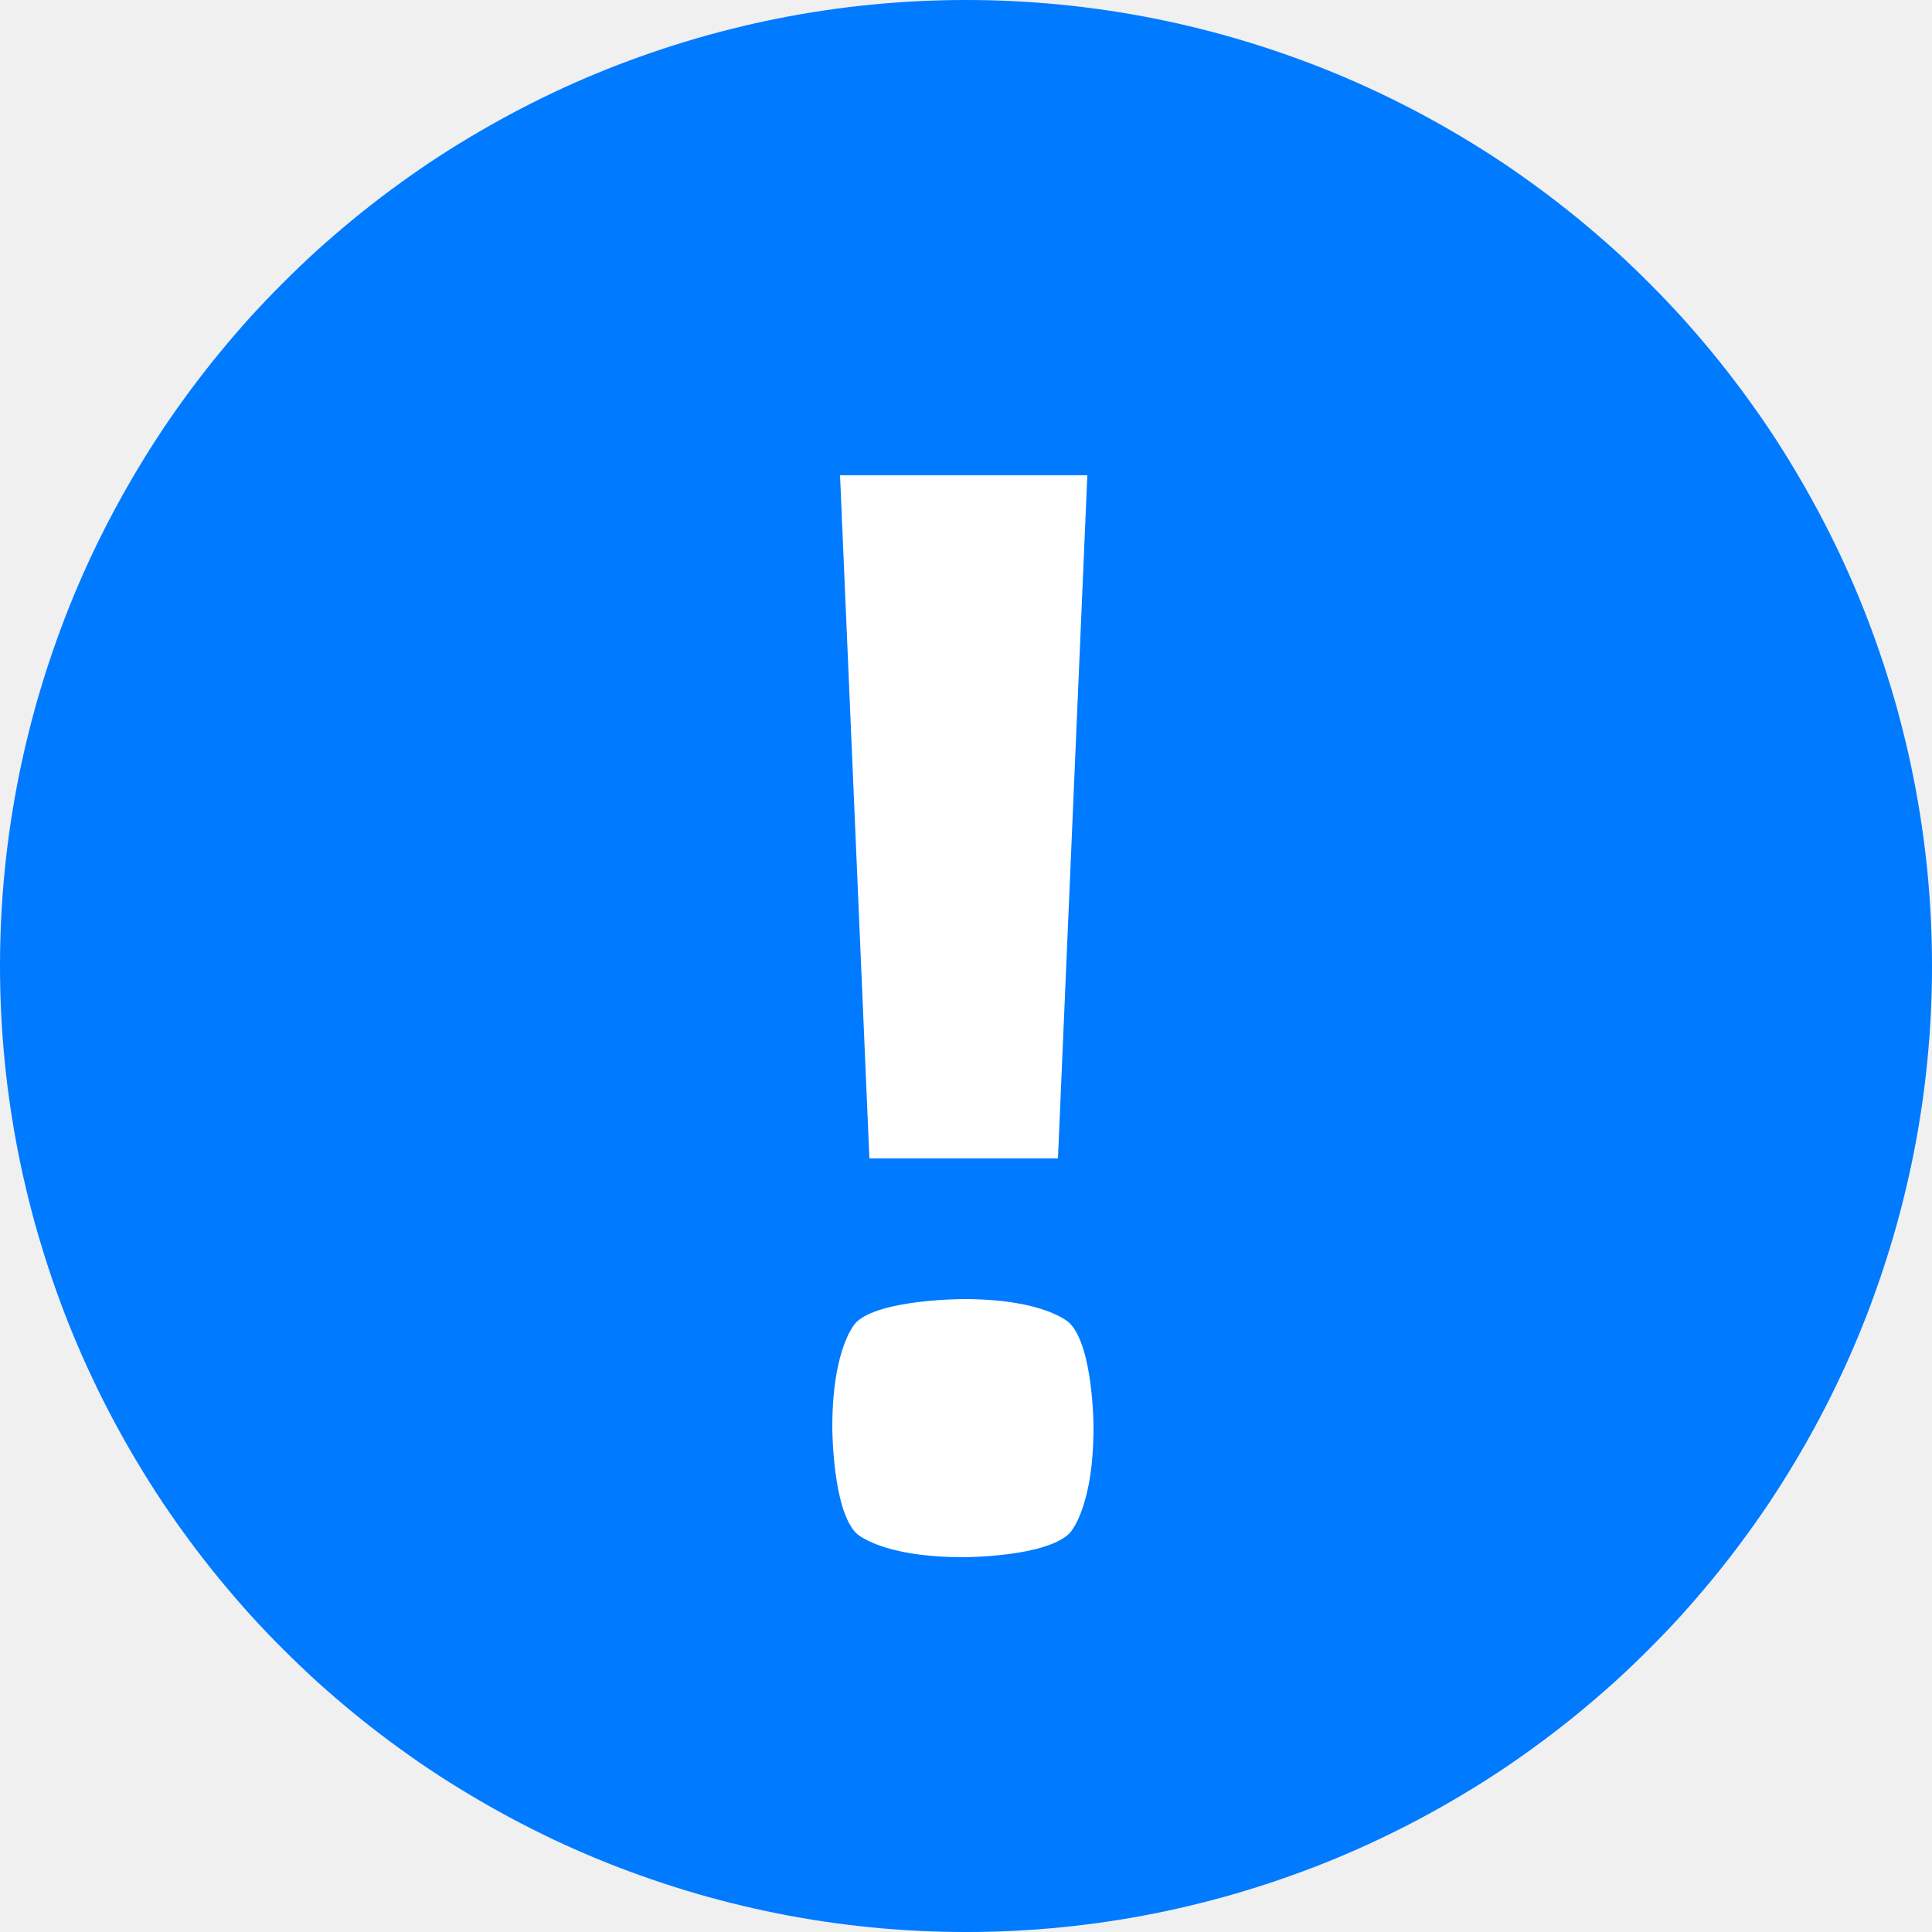
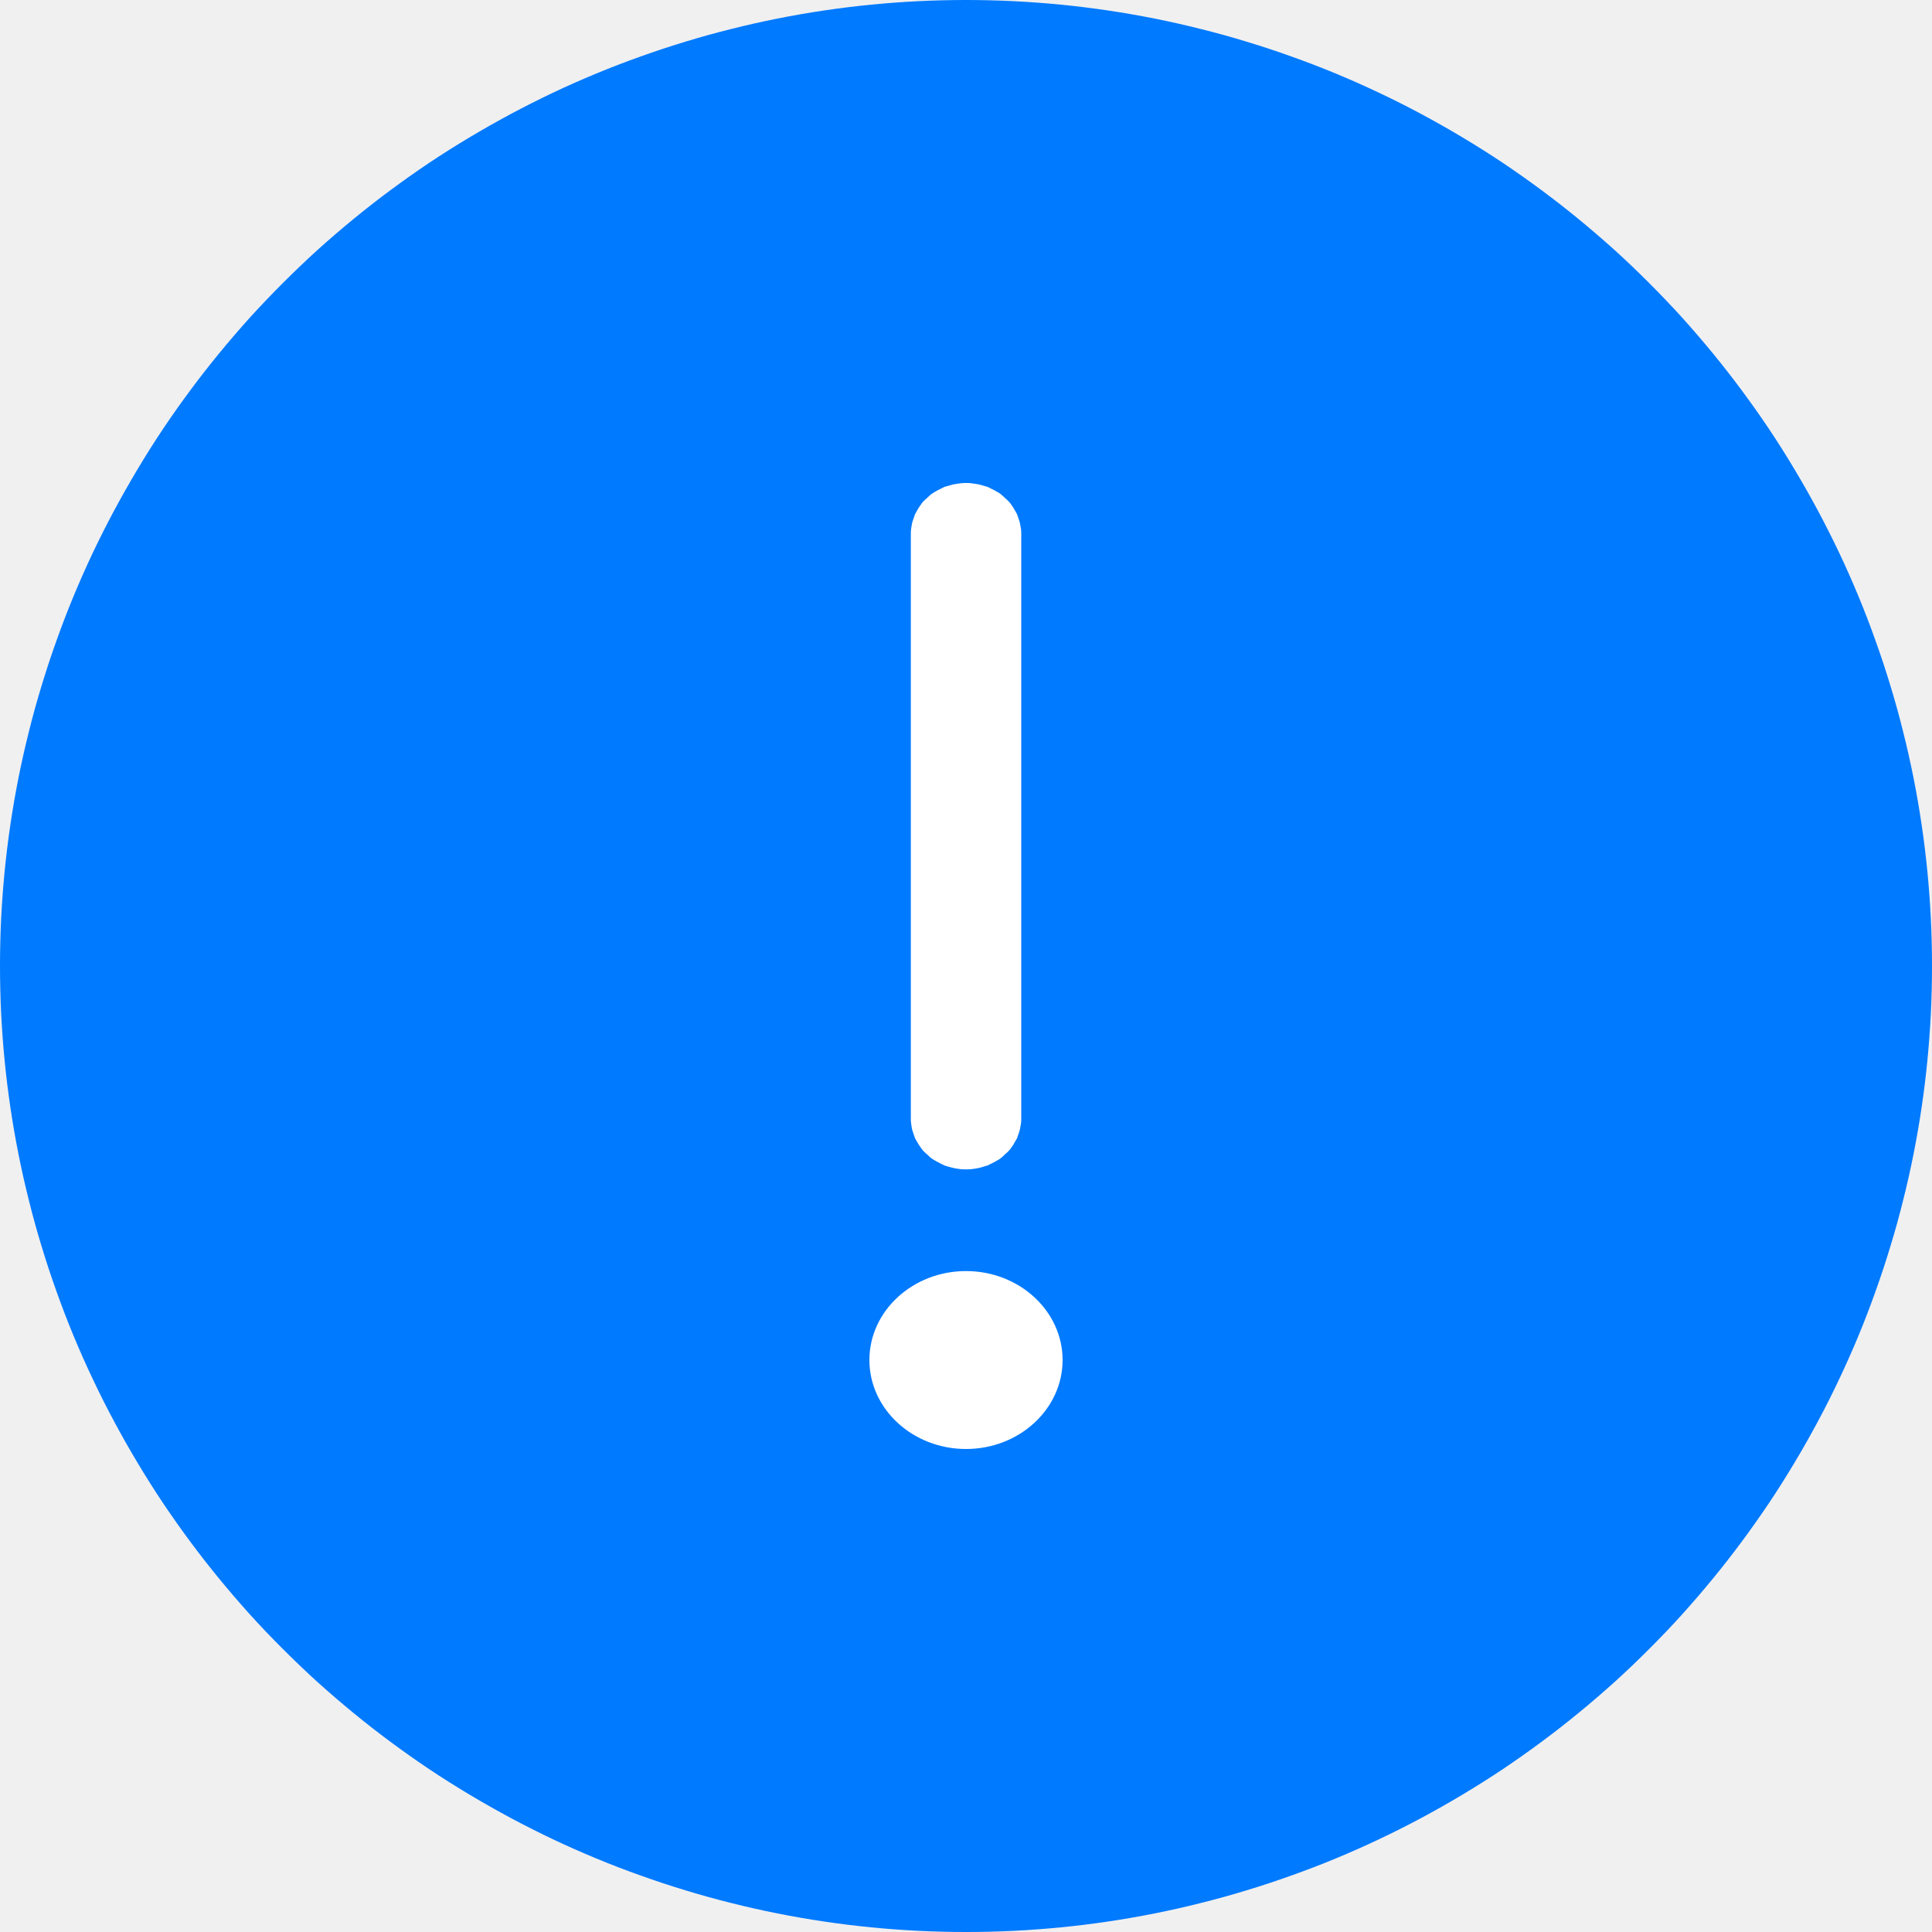
<svg xmlns="http://www.w3.org/2000/svg" width="20" height="20" viewBox="0 0 20 20" fill="none">
  <path fill="#007AFF" d="M0 10Q0 9.755 0.012 9.509Q0.024 9.264 0.048 9.02Q0.072 8.776 0.108 8.533Q0.144 8.29 0.192 8.049Q0.24 7.808 0.3 7.57Q0.359 7.332 0.431 7.097Q0.502 6.862 0.585 6.631Q0.667 6.4 0.761 6.173Q0.855 5.946 0.96 5.724Q1.065 5.503 1.181 5.286Q1.297 5.07 1.423 4.859Q1.549 4.648 1.685 4.444Q1.822 4.24 1.968 4.043Q2.114 3.846 2.27 3.656Q2.426 3.466 2.59 3.284Q2.755 3.103 2.929 2.929Q3.103 2.755 3.284 2.59Q3.466 2.426 3.656 2.27Q3.846 2.114 4.043 1.968Q4.24 1.822 4.444 1.685Q4.648 1.549 4.859 1.423Q5.07 1.297 5.286 1.181Q5.503 1.065 5.724 0.96Q5.946 0.855 6.173 0.761Q6.4 0.667 6.631 0.585Q6.862 0.502 7.097 0.431Q7.332 0.359 7.57 0.3Q7.808 0.24 8.049 0.192Q8.29 0.144 8.533 0.108Q8.776 0.072 9.02 0.048Q9.264 0.024 9.509 0.012Q9.755 0 10 0Q10.245 0 10.491 0.012Q10.736 0.024 10.98 0.048Q11.225 0.072 11.467 0.108Q11.71 0.144 11.951 0.192Q12.192 0.24 12.43 0.3Q12.668 0.359 12.903 0.431Q13.138 0.502 13.369 0.585Q13.6 0.667 13.827 0.761Q14.054 0.855 14.275 0.96Q14.498 1.065 14.714 1.181Q14.931 1.297 15.141 1.423Q15.352 1.549 15.556 1.685Q15.76 1.822 15.957 1.968Q16.154 2.114 16.344 2.27Q16.534 2.426 16.716 2.59Q16.898 2.755 17.071 2.929Q17.245 3.103 17.41 3.284Q17.574 3.466 17.73 3.656Q17.886 3.846 18.032 4.043Q18.178 4.24 18.315 4.444Q18.451 4.648 18.577 4.859Q18.703 5.07 18.819 5.286Q18.935 5.503 19.04 5.724Q19.145 5.946 19.239 6.173Q19.333 6.4 19.415 6.631Q19.498 6.862 19.569 7.097Q19.641 7.332 19.7 7.57Q19.76 7.808 19.808 8.049Q19.856 8.29 19.892 8.533Q19.928 8.776 19.952 9.02Q19.976 9.264 19.988 9.509Q20 9.755 20 10Q20 10.245 19.988 10.491Q19.976 10.736 19.952 10.98Q19.928 11.225 19.892 11.467Q19.856 11.71 19.808 11.951Q19.76 12.192 19.7 12.43Q19.641 12.668 19.569 12.903Q19.498 13.138 19.415 13.369Q19.333 13.6 19.239 13.827Q19.145 14.054 19.04 14.275Q18.935 14.498 18.819 14.714Q18.703 14.931 18.577 15.141Q18.451 15.352 18.315 15.556Q18.178 15.76 18.032 15.957Q17.886 16.154 17.73 16.344Q17.574 16.534 17.41 16.716Q17.245 16.898 17.071 17.071Q16.898 17.245 16.716 17.41Q16.534 17.574 16.344 17.73Q16.154 17.886 15.957 18.032Q15.76 18.178 15.556 18.315Q15.352 18.451 15.141 18.577Q14.931 18.703 14.714 18.819Q14.498 18.935 14.275 19.04Q14.054 19.145 13.827 19.239Q13.6 19.333 13.369 19.415Q13.138 19.498 12.903 19.569Q12.668 19.641 12.43 19.7Q12.192 19.76 11.951 19.808Q11.71 19.856 11.467 19.892Q11.225 19.928 10.98 19.952Q10.736 19.976 10.491 19.988Q10.245 20 10 20Q9.755 20 9.509 19.988Q9.264 19.976 9.02 19.952Q8.776 19.928 8.533 19.892Q8.29 19.856 8.049 19.808Q7.808 19.76 7.57 19.7Q7.332 19.641 7.097 19.569Q6.862 19.498 6.631 19.415Q6.4 19.333 6.173 19.239Q5.946 19.145 5.724 19.04Q5.503 18.935 5.286 18.819Q5.07 18.703 4.859 18.577Q4.648 18.451 4.444 18.315Q4.24 18.178 4.043 18.032Q3.846 17.886 3.656 17.73Q3.466 17.574 3.284 17.41Q3.103 17.245 2.929 17.071Q2.755 16.898 2.59 16.716Q2.426 16.534 2.27 16.344Q2.114 16.154 1.968 15.957Q1.822 15.76 1.685 15.556Q1.549 15.352 1.423 15.141Q1.297 14.931 1.181 14.714Q1.065 14.498 0.96 14.275Q0.855 14.054 0.761 13.827Q0.667 13.6 0.585 13.369Q0.502 13.138 0.431 12.903Q0.359 12.668 0.3 12.43Q0.24 12.192 0.192 11.951Q0.144 11.71 0.108 11.467Q0.072 11.225 0.048 10.98Q0.024 10.736 0.012 10.491Q0 10.245 0 10Z">
</path>
-   <path d="M9 11.992L8.696 4.92L11.256 4.92L10.952 11.992L9 11.992ZM9.976 16.12C9.112 16.12 8.864 15.872 8.864 15.872C8.616 15.624 8.616 14.776 8.616 14.776C8.616 13.928 8.864 13.688 8.864 13.688C9.112 13.448 9.976 13.448 9.976 13.448C10.824 13.448 11.072 13.696 11.072 13.696C11.32 13.944 11.32 14.776 11.32 14.776C11.32 15.624 11.072 15.872 11.072 15.872C10.824 16.12 9.976 16.12 9.976 16.12Z" fill="#FFFFFF">
+   <path d="M9 14.079C9 13.571 9.449 13.158 10 13.158C10.551 13.158 11 13.571 11 14.079C11 14.587 10.551 15 10 15C9.449 15 9 14.587 9 14.079ZM10.166 5.024C10.183 5.029 10.2 5.034 10.22 5.039C10.237 5.047 10.255 5.055 10.269 5.063C10.286 5.071 10.303 5.079 10.317 5.089C10.335 5.097 10.349 5.108 10.363 5.118C10.377 5.132 10.392 5.142 10.403 5.155C10.417 5.166 10.429 5.179 10.443 5.192C10.455 5.205 10.466 5.218 10.475 5.234C10.486 5.247 10.495 5.263 10.503 5.279C10.512 5.292 10.52 5.308 10.529 5.324C10.535 5.342 10.54 5.358 10.546 5.374C10.552 5.389 10.557 5.408 10.56 5.424C10.563 5.439 10.566 5.458 10.569 5.474C10.572 5.492 10.572 5.508 10.572 5.526L10.572 11.579C10.572 11.597 10.572 11.613 10.569 11.632C10.566 11.647 10.563 11.666 10.56 11.682C10.557 11.697 10.552 11.716 10.546 11.732C10.54 11.747 10.535 11.763 10.529 11.782C10.52 11.797 10.512 11.813 10.503 11.826C10.495 11.842 10.486 11.858 10.475 11.871C10.466 11.887 10.455 11.9 10.443 11.913C10.429 11.926 10.417 11.94 10.403 11.95C10.392 11.963 10.377 11.974 10.363 11.987C10.349 11.997 10.335 12.008 10.317 12.016C10.303 12.026 10.286 12.034 10.269 12.042C10.255 12.05 10.237 12.058 10.22 12.066C10.2 12.071 10.183 12.076 10.166 12.082C10.149 12.087 10.129 12.092 10.112 12.095C10.095 12.097 10.075 12.1 10.057 12.103C10.037 12.105 10.02 12.105 10 12.105C9.98 12.105 9.963 12.105 9.943 12.103C9.926 12.1 9.906 12.097 9.889 12.095C9.872 12.092 9.852 12.087 9.835 12.082C9.817 12.076 9.8 12.071 9.78 12.066C9.763 12.058 9.746 12.05 9.732 12.042C9.715 12.034 9.697 12.026 9.683 12.016C9.666 12.008 9.652 11.997 9.637 11.987C9.623 11.974 9.609 11.963 9.597 11.95C9.583 11.94 9.572 11.926 9.557 11.913C9.546 11.9 9.535 11.887 9.526 11.871C9.515 11.858 9.506 11.842 9.497 11.826C9.489 11.813 9.48 11.797 9.472 11.782C9.466 11.763 9.46 11.747 9.455 11.732C9.449 11.716 9.443 11.697 9.44 11.682C9.437 11.666 9.435 11.647 9.432 11.632C9.429 11.613 9.429 11.597 9.429 11.579L9.429 5.526C9.429 5.508 9.429 5.492 9.432 5.474C9.435 5.458 9.437 5.439 9.44 5.424C9.443 5.408 9.449 5.389 9.455 5.374C9.46 5.358 9.466 5.342 9.472 5.324C9.48 5.308 9.489 5.292 9.497 5.279C9.506 5.263 9.515 5.247 9.526 5.234C9.535 5.218 9.546 5.205 9.557 5.192C9.572 5.179 9.583 5.166 9.597 5.155C9.609 5.142 9.623 5.132 9.637 5.118C9.652 5.108 9.666 5.097 9.683 5.089C9.697 5.079 9.715 5.071 9.732 5.063C9.746 5.055 9.763 5.047 9.78 5.039C9.8 5.034 9.817 5.029 9.835 5.024C9.852 5.018 9.872 5.013 9.889 5.011C9.906 5.008 9.926 5.005 9.943 5.003C9.963 5 9.98 5 10 5C10.02 5 10.037 5 10.057 5.003C10.075 5.005 10.095 5.008 10.112 5.011C10.129 5.013 10.149 5.018 10.166 5.024Z" fill-rule="evenodd" fill="#FFFFFF">
</path>
</svg>
